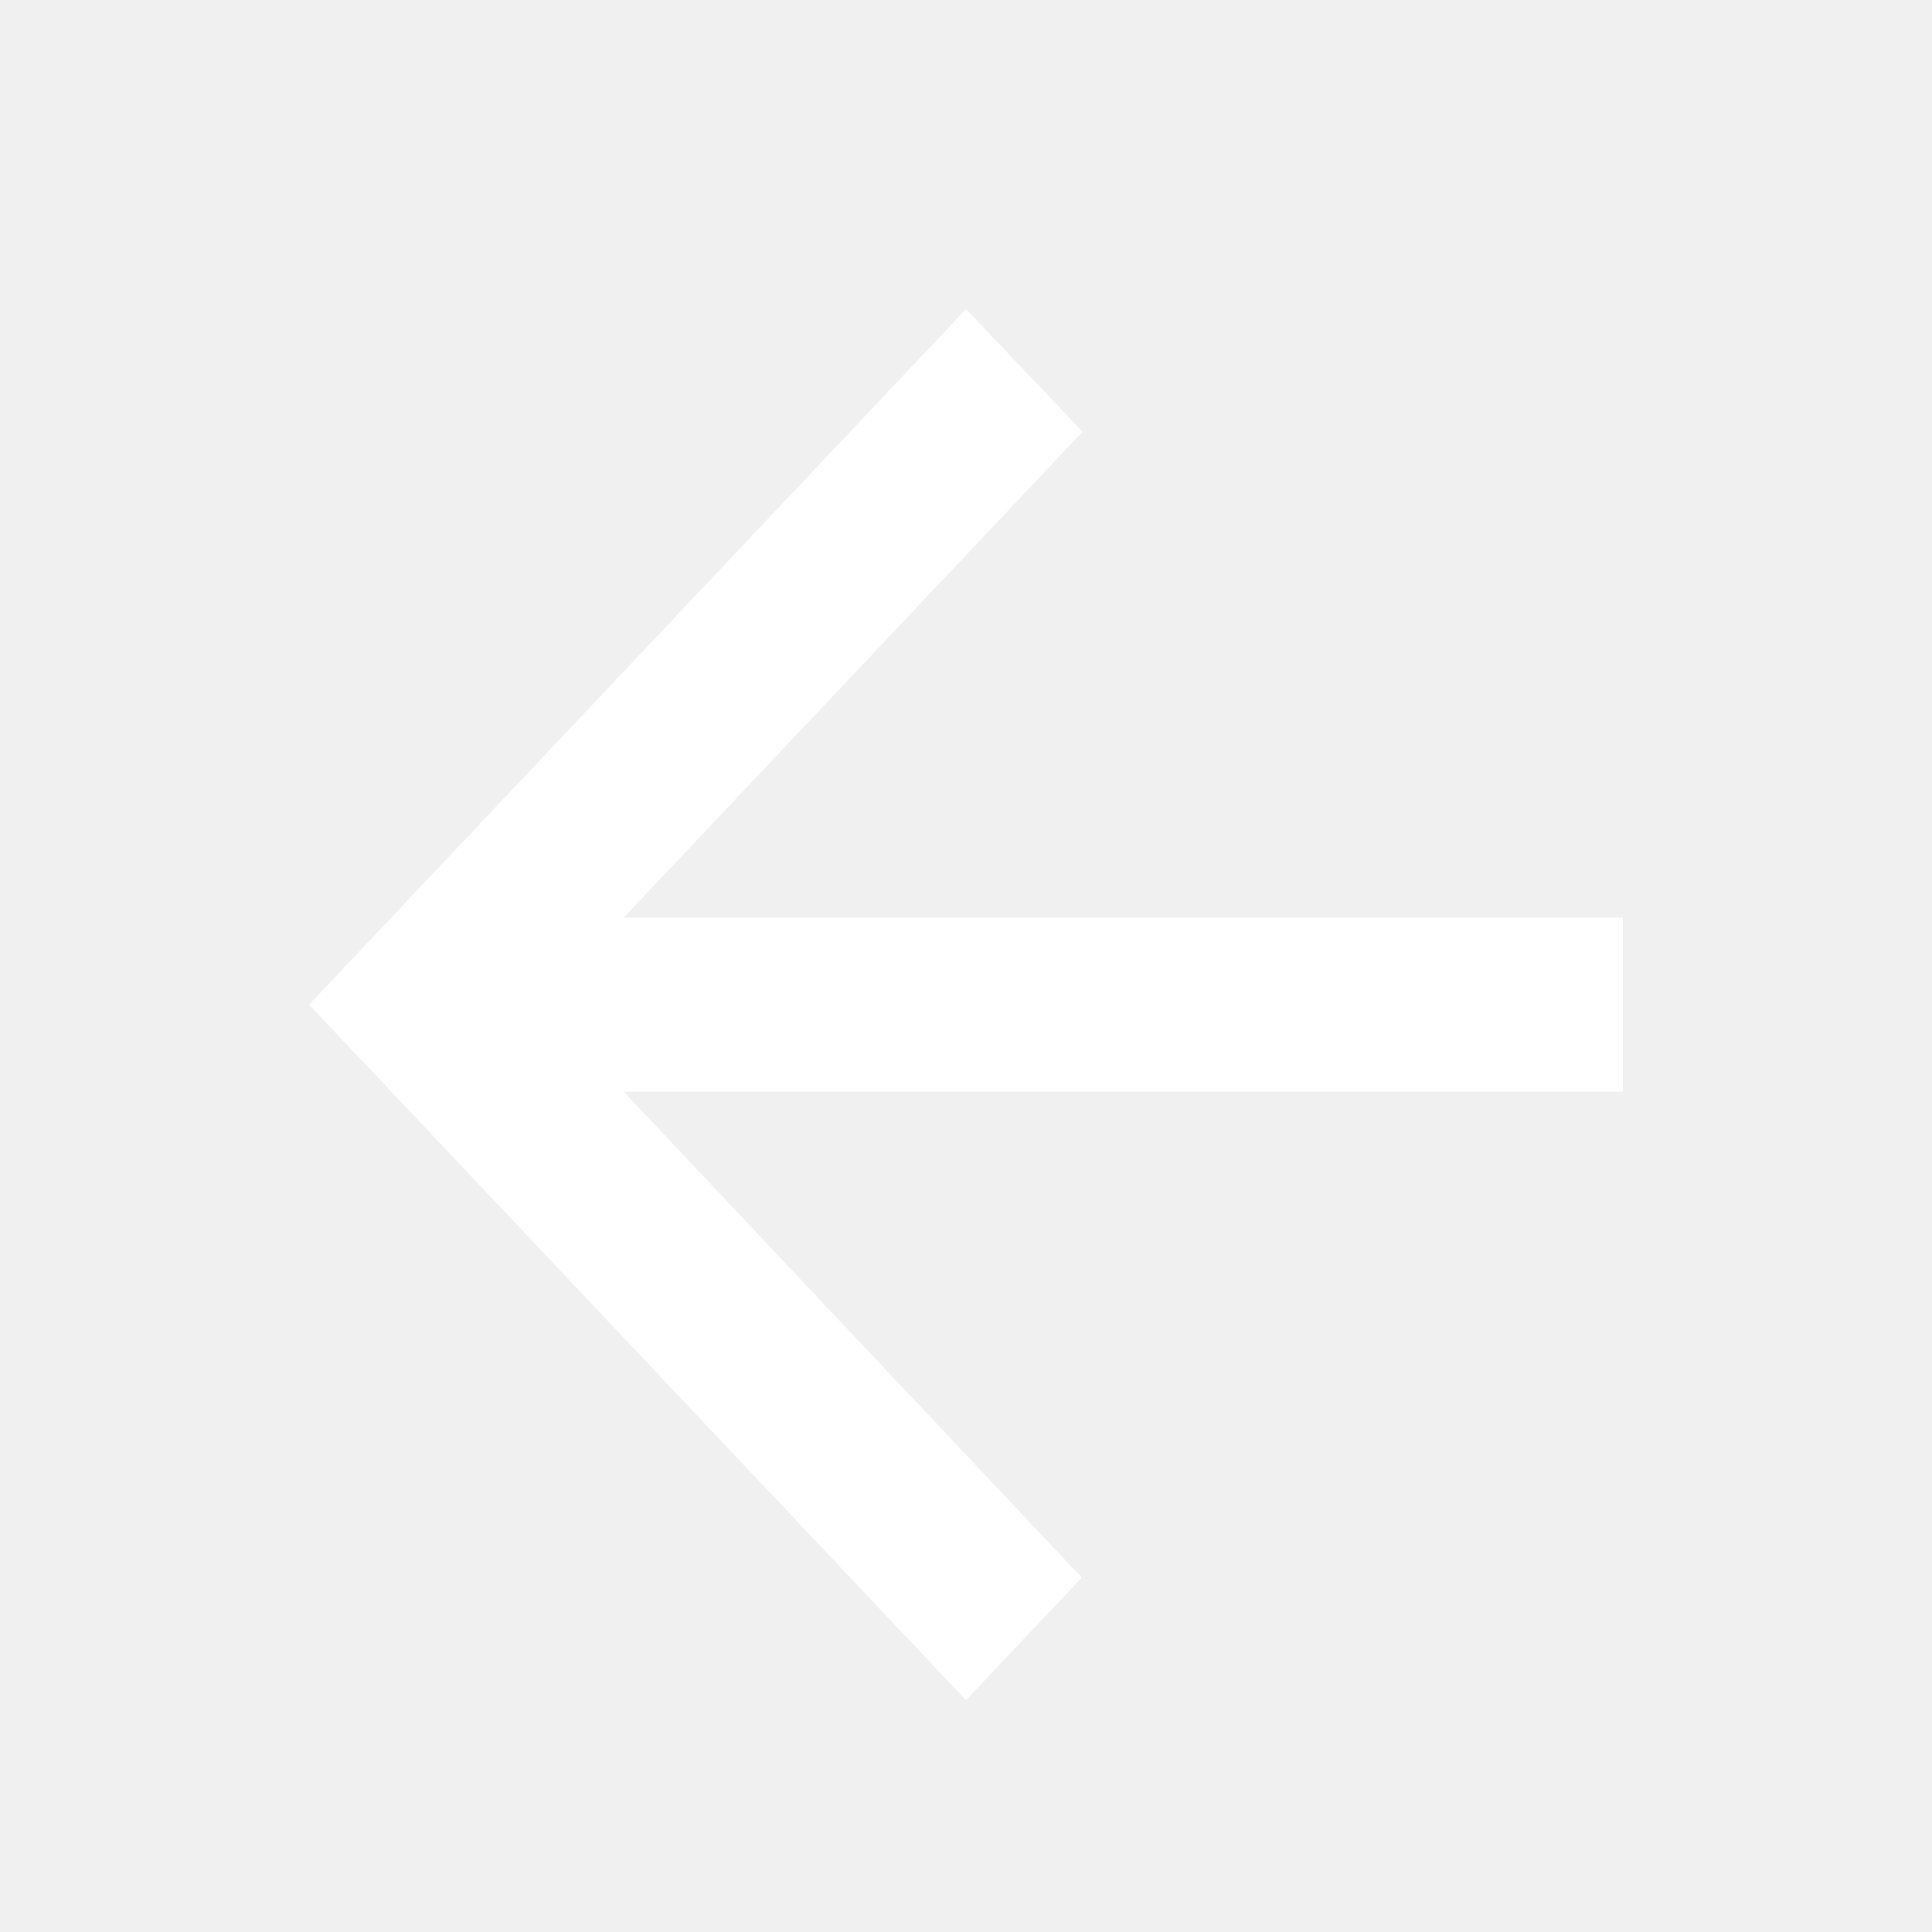
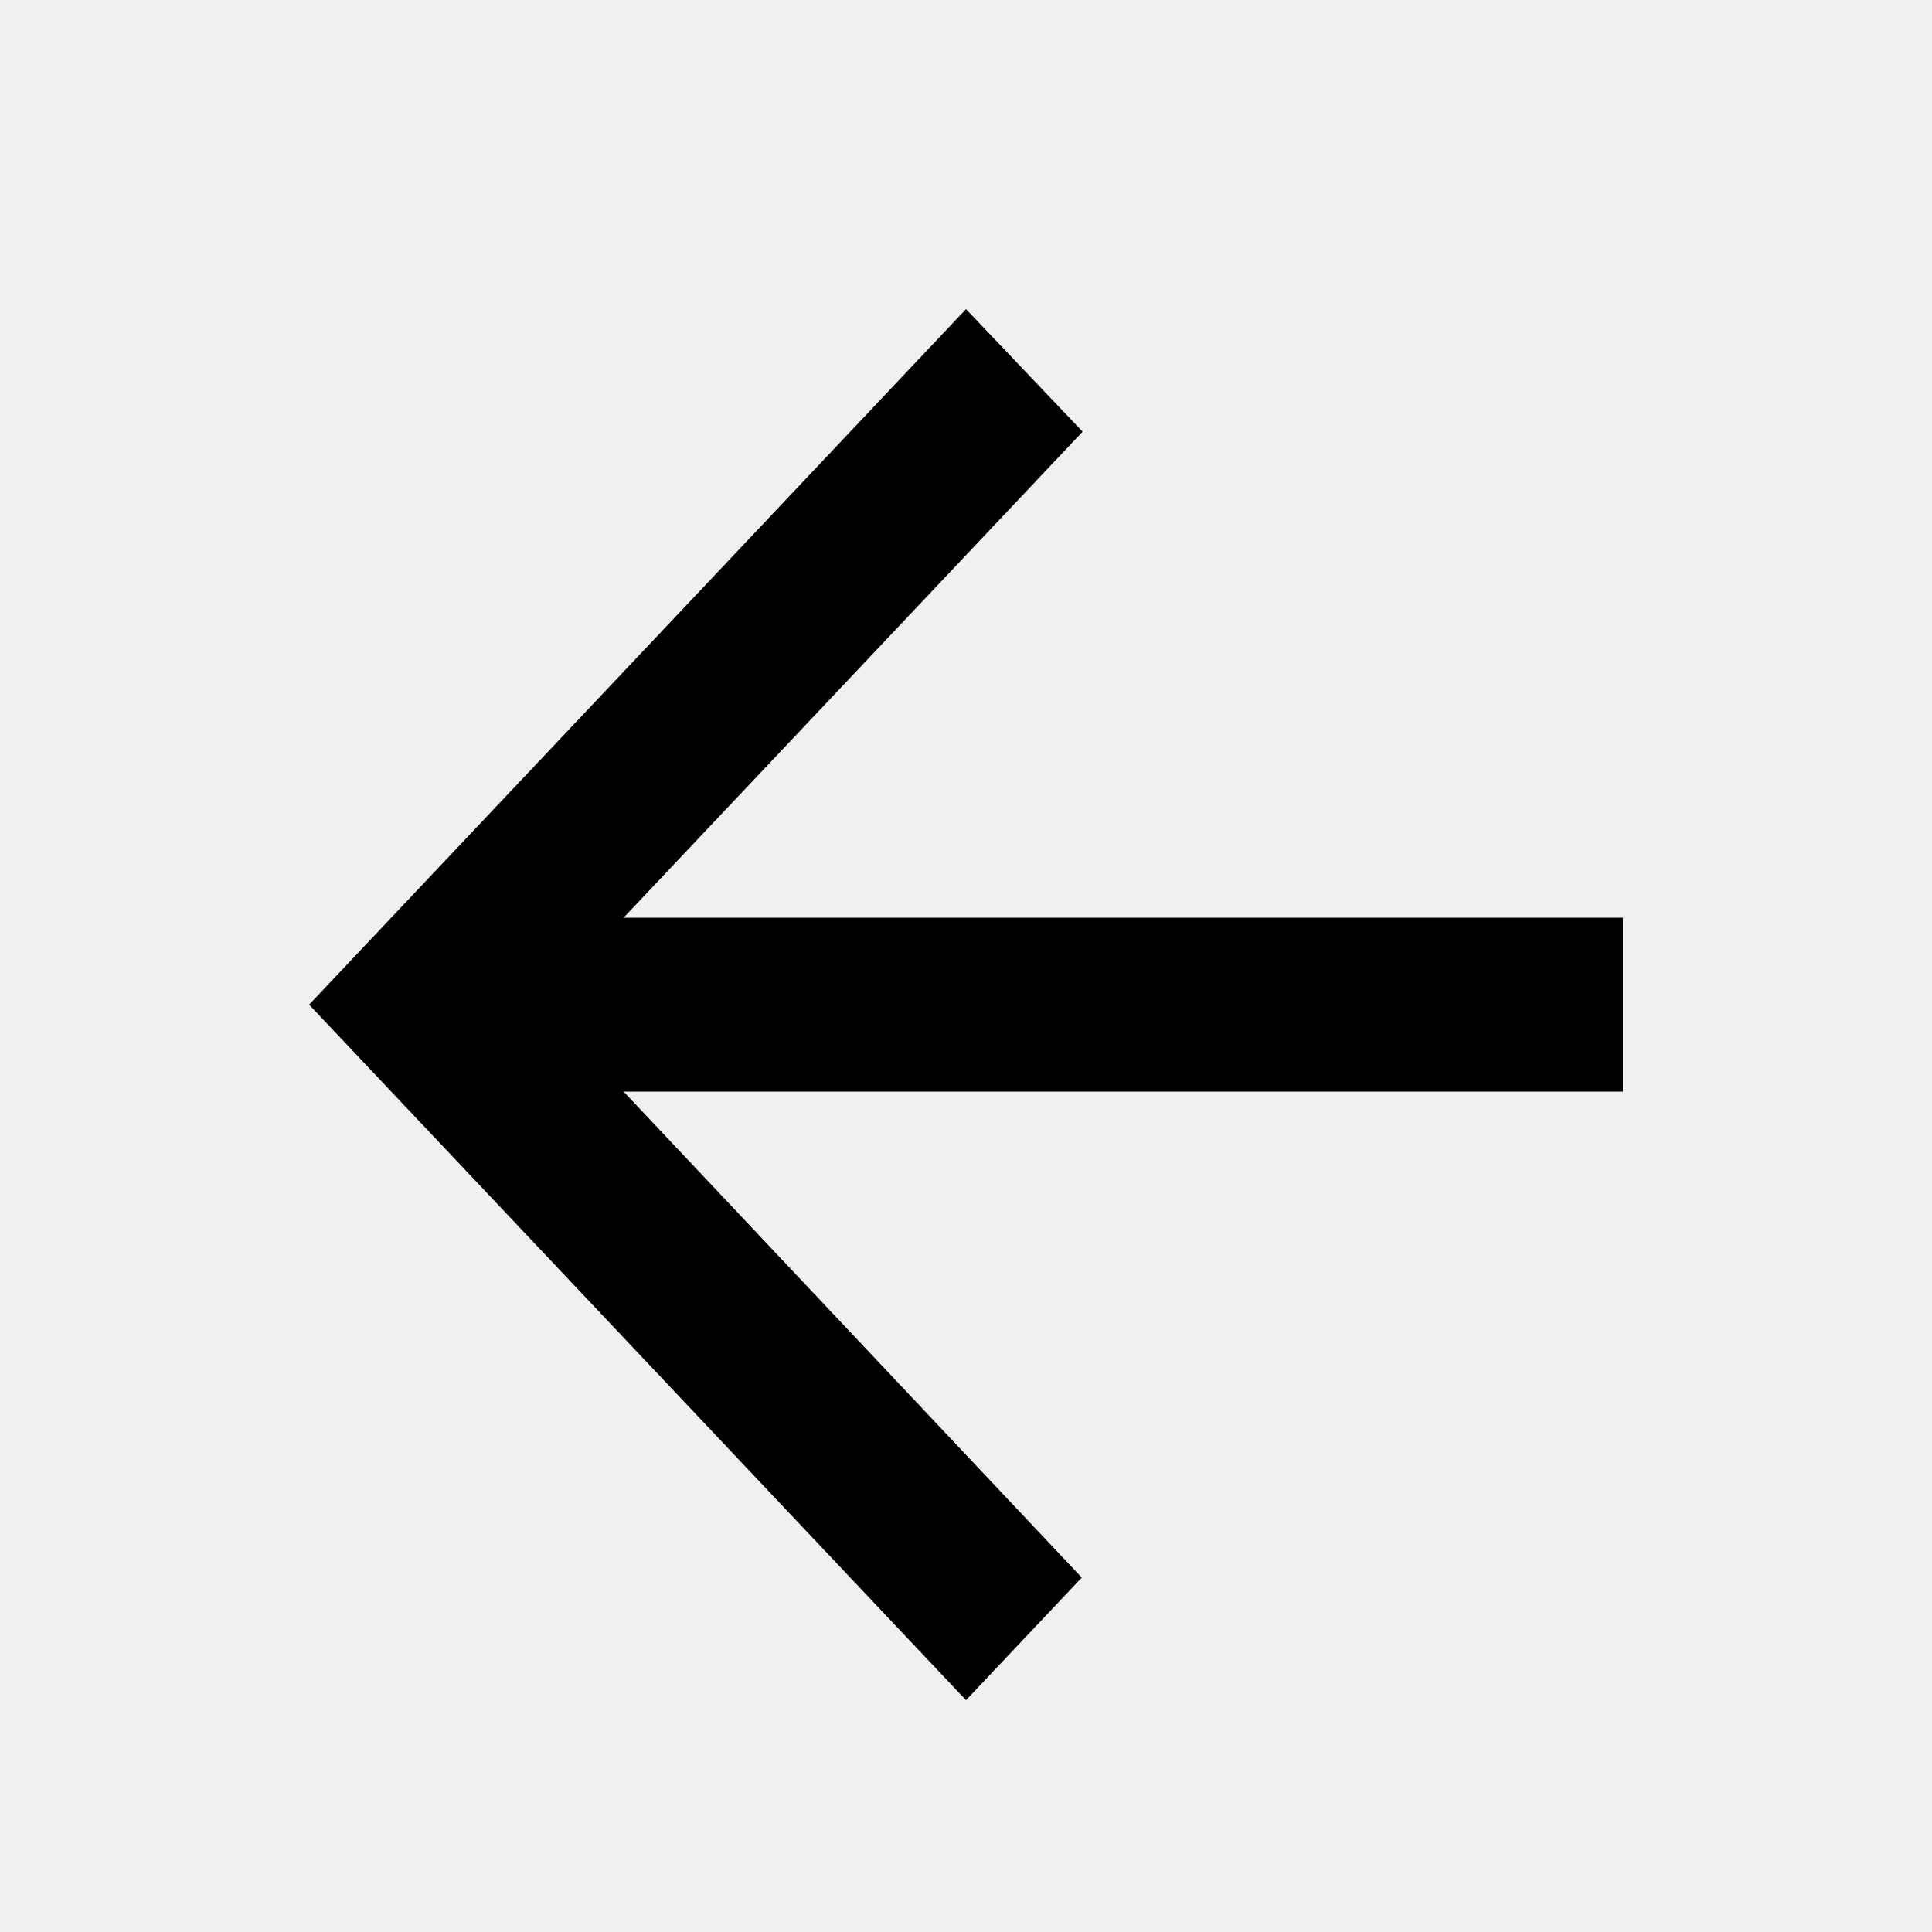
<svg xmlns="http://www.w3.org/2000/svg" width="25px" height="25px" viewBox="0 0 25 25" version="1.1">
  <g id="back" stroke="none" stroke-width="1" fill="none" fill-rule="evenodd">
-     <polygon id="Fill-563" fill="#FFFFFF" points="21 11.875 8.069 11.875 14.009 5.586 12.5 4 4 13 12.5 22 13.998 20.414 8.069 14.125 21 14.125" />
+     <polygon id="Fill-563" fill="#000000" points="21 11.875 8.069 11.875 14.009 5.586 12.5 4 4 13 12.5 22 13.998 20.414 8.069 14.125 21 14.125" />
  </g>
</svg>
